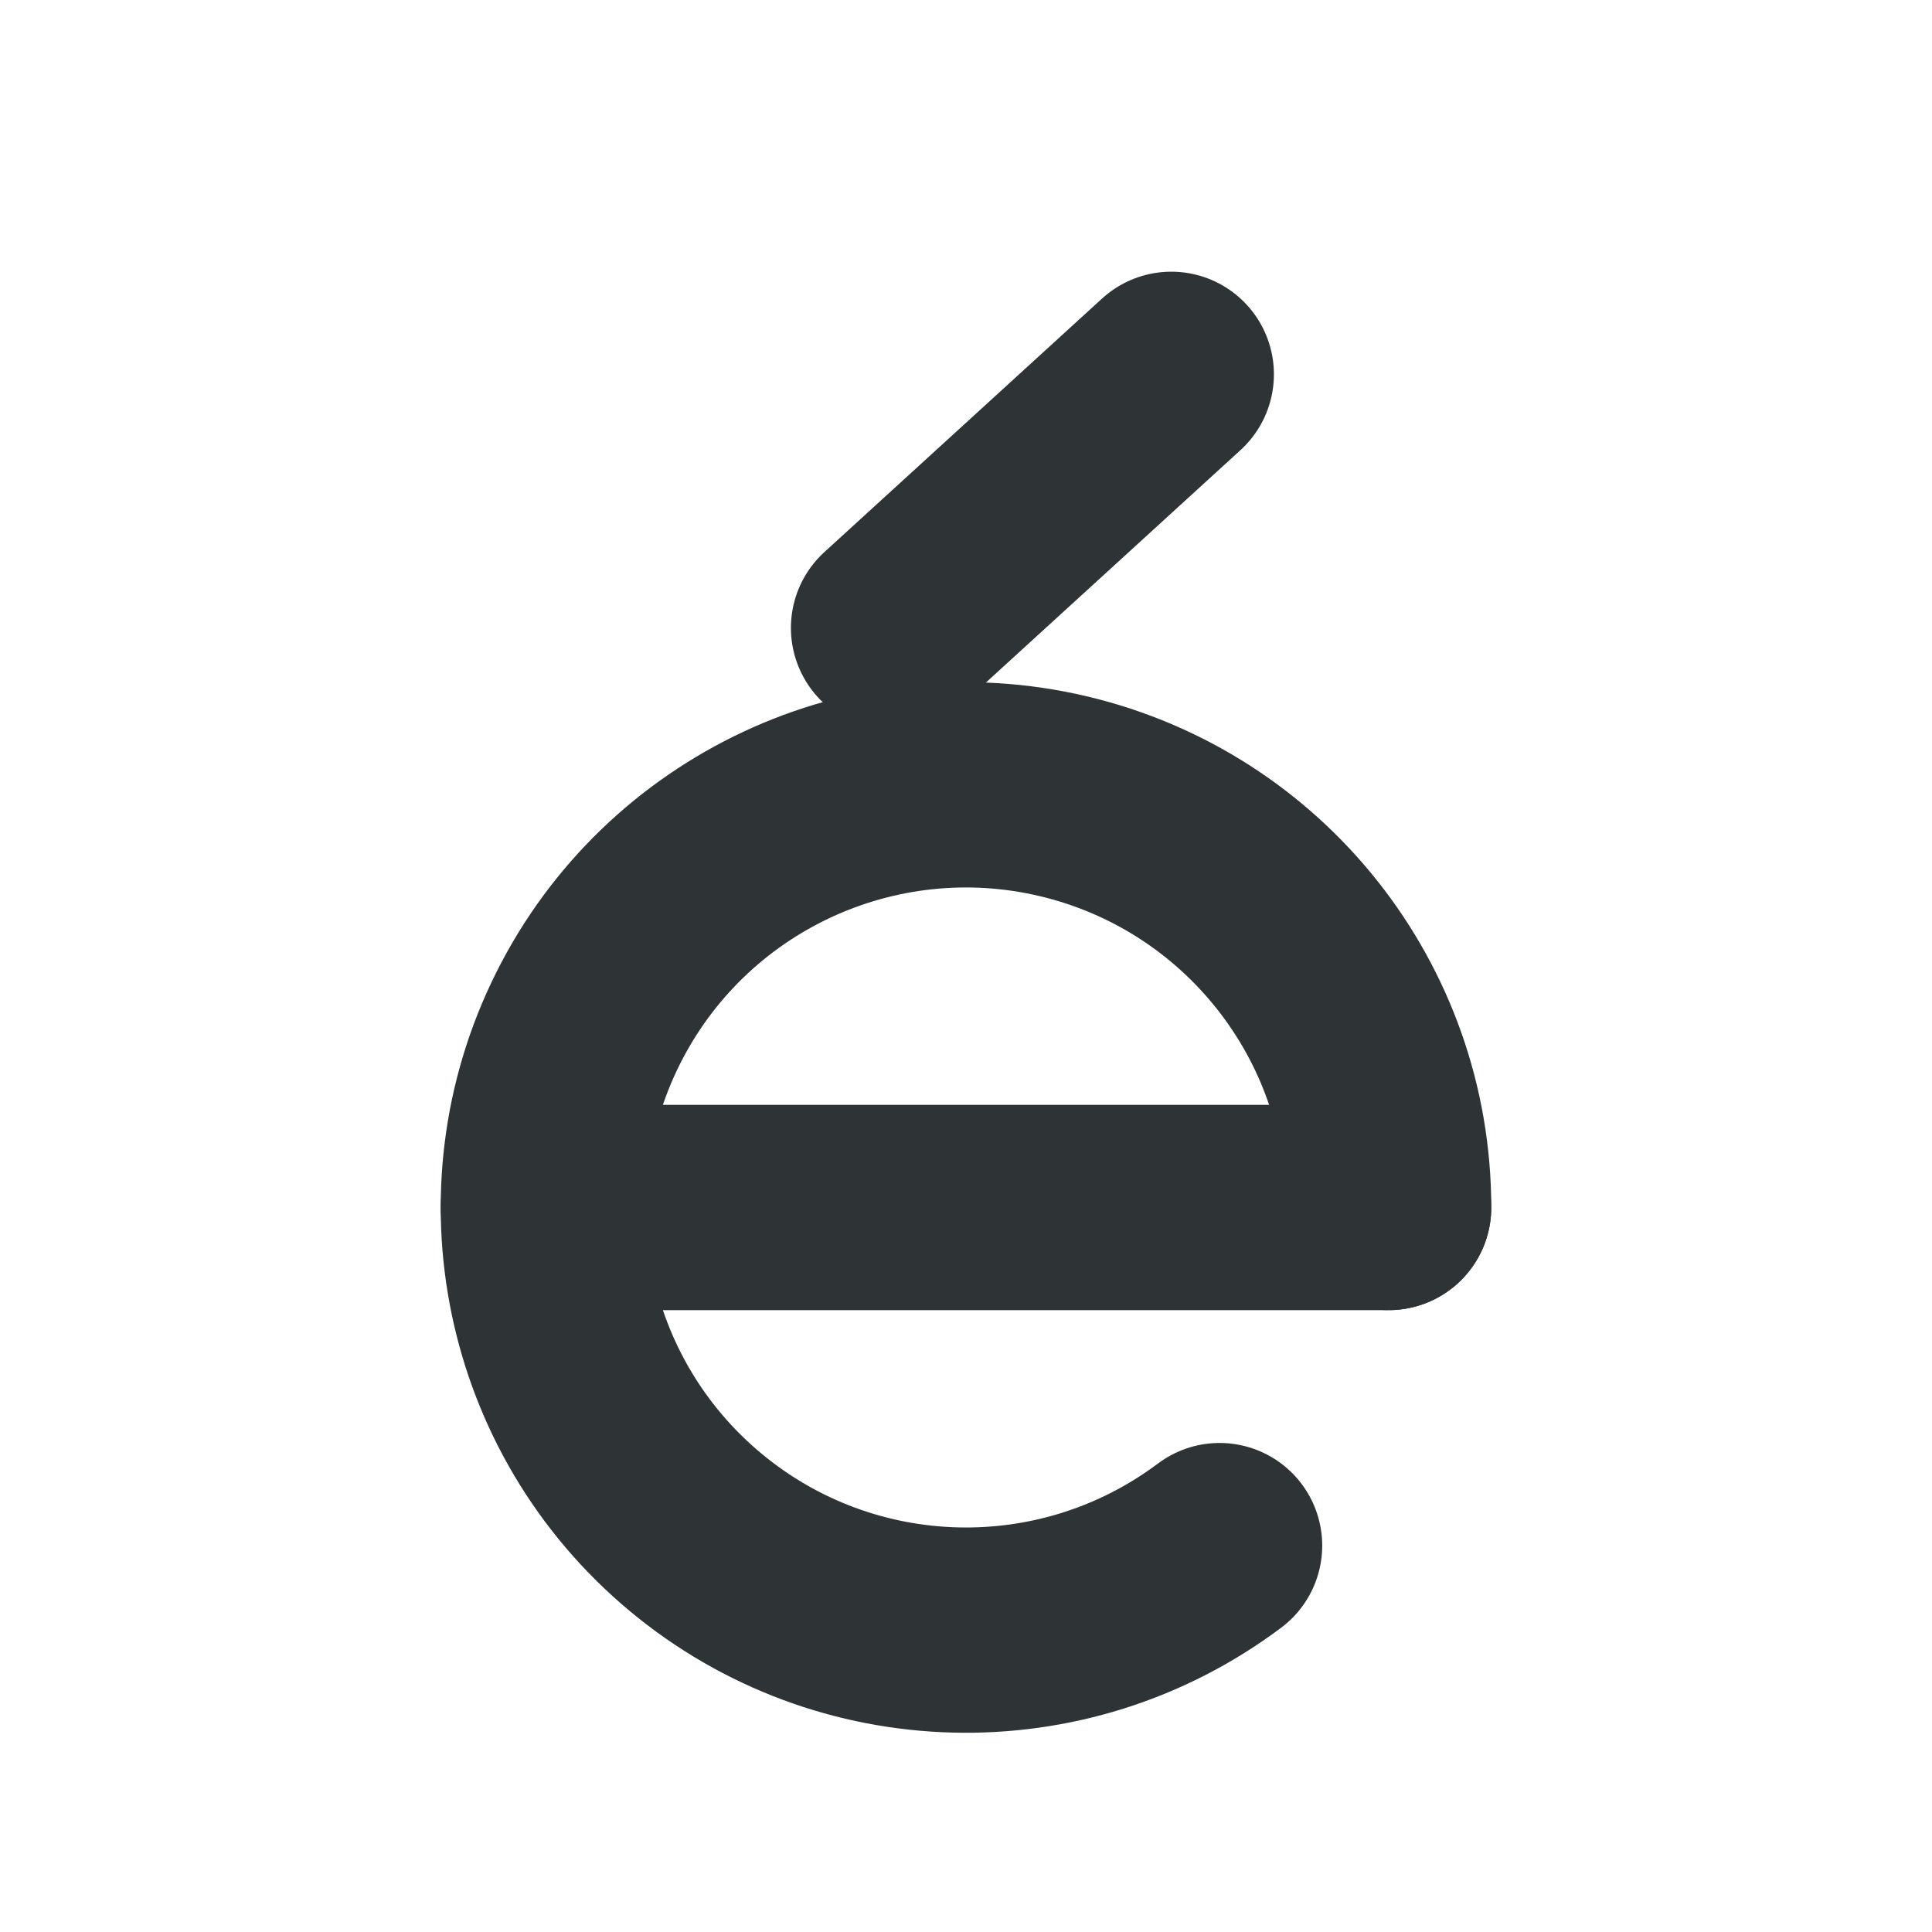
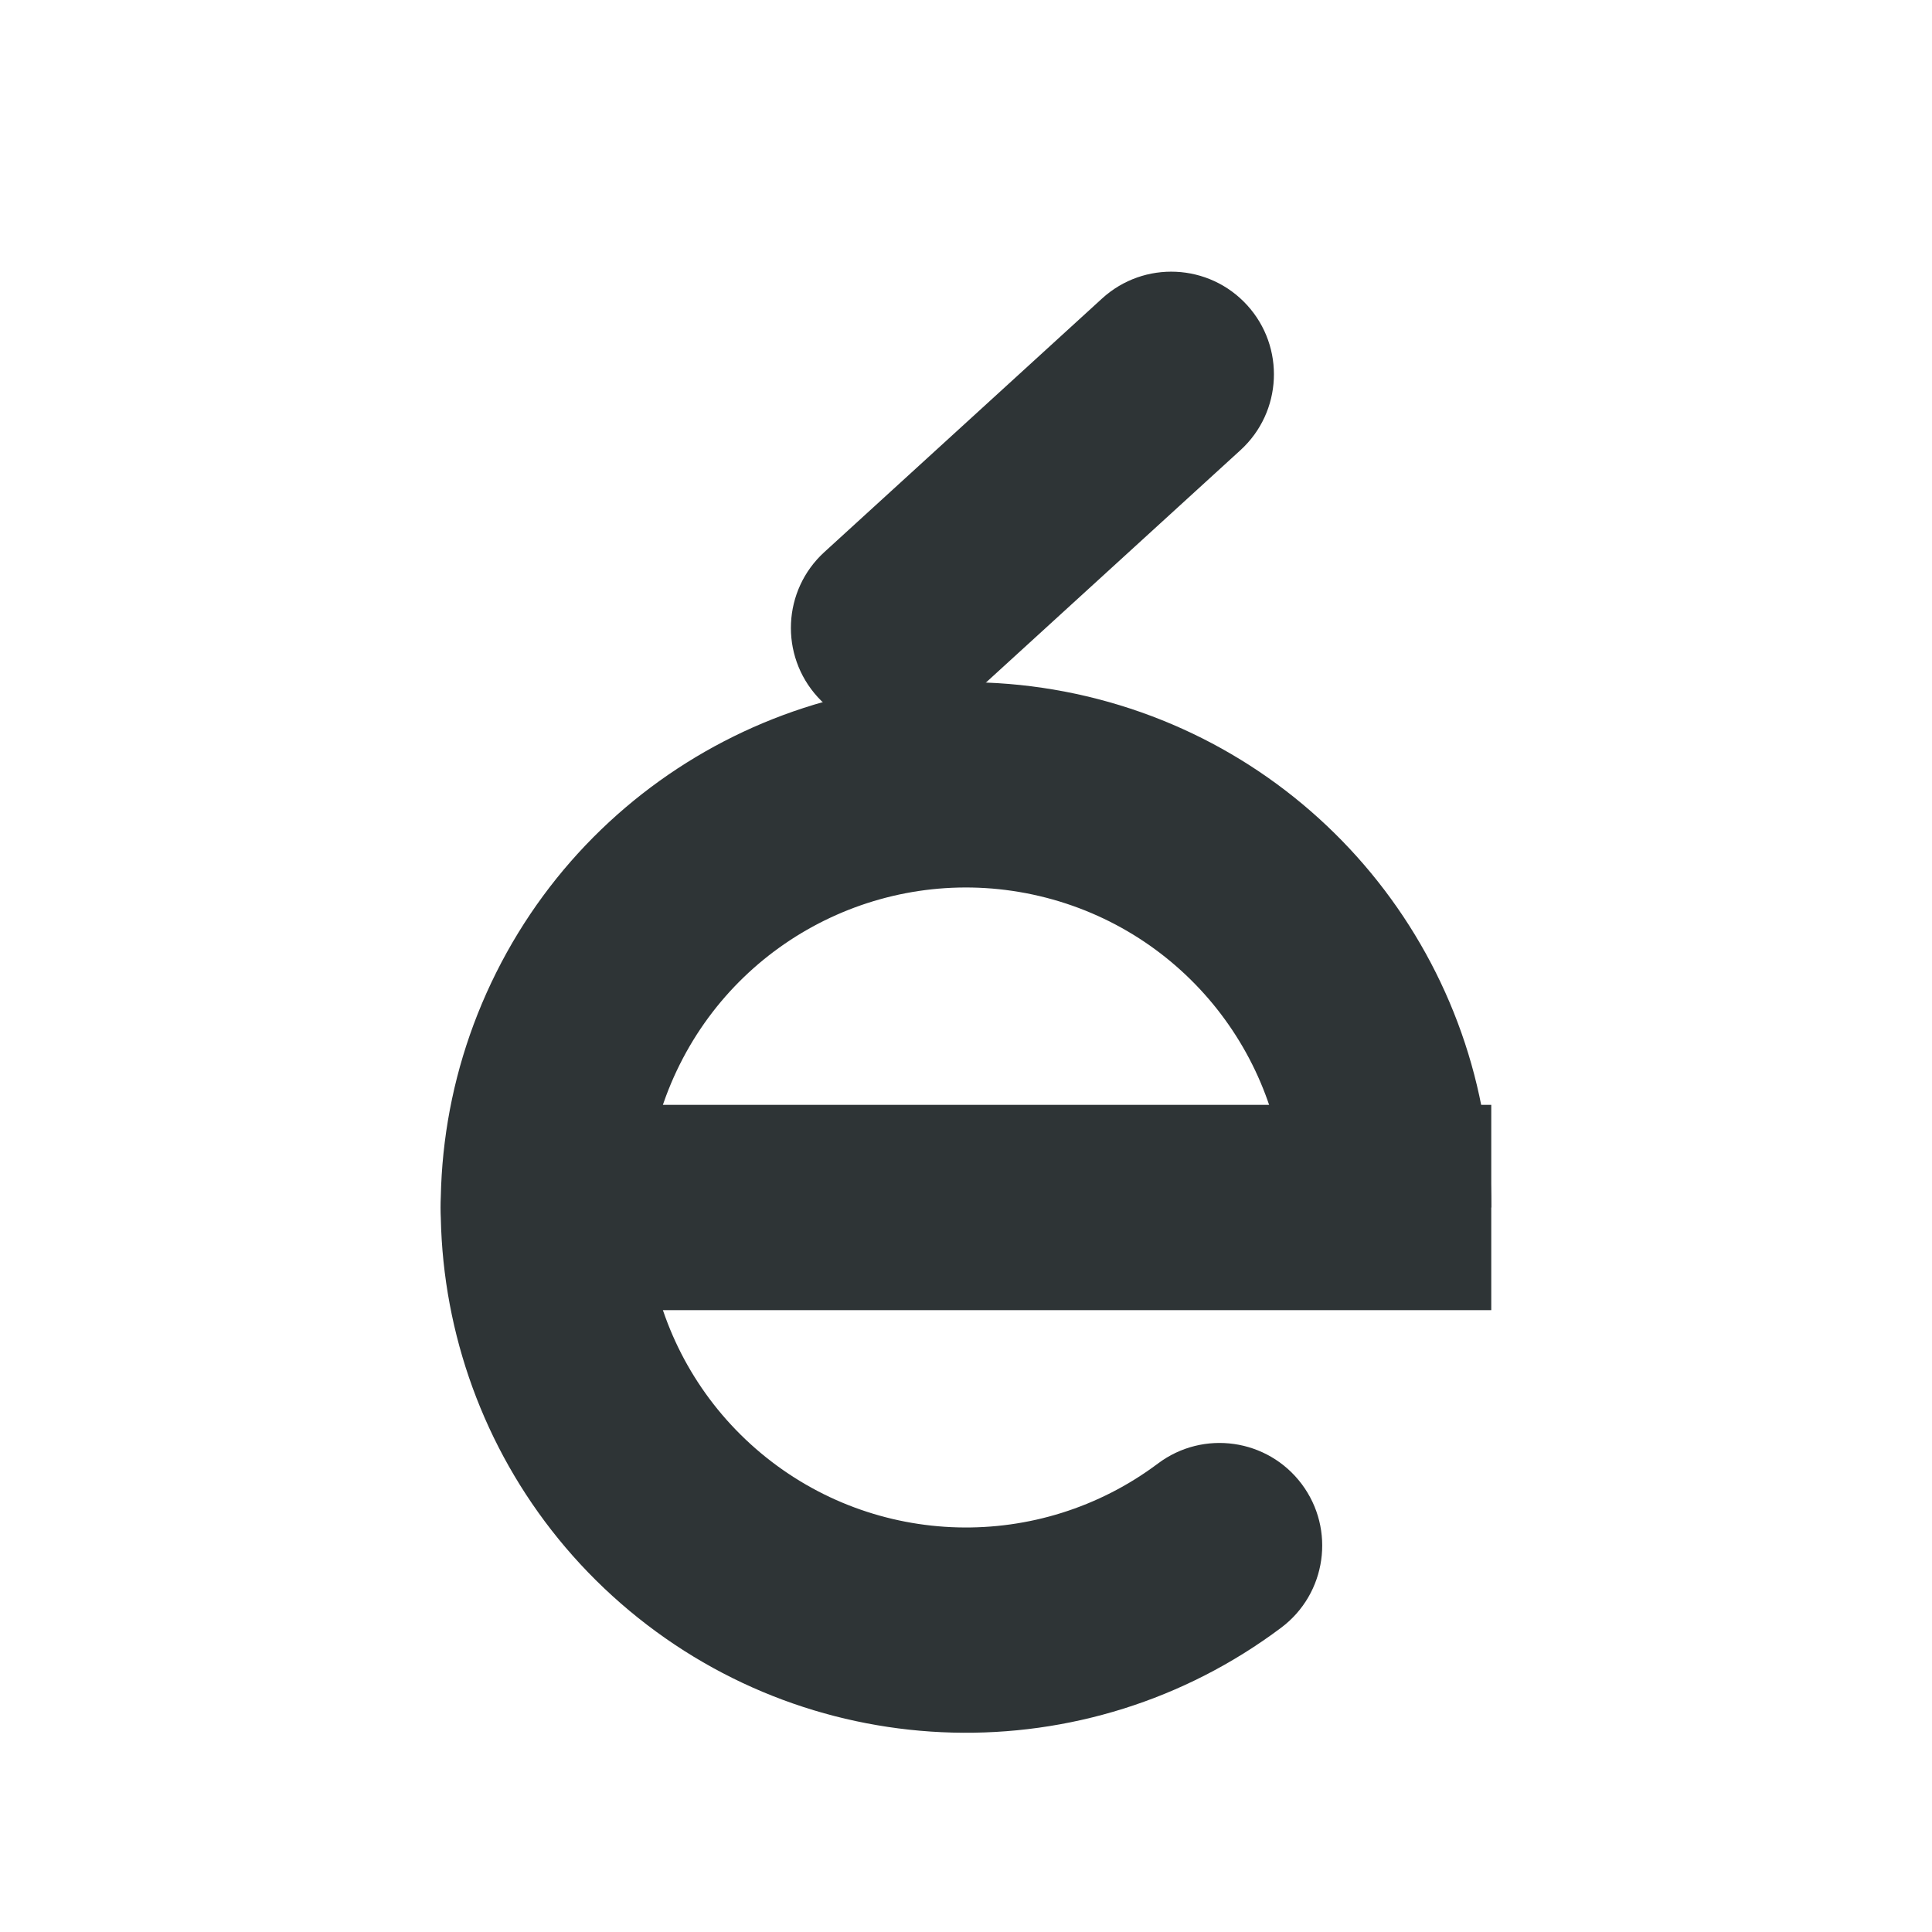
<svg xmlns="http://www.w3.org/2000/svg" width="16" height="16" viewBox="0 0 16 16">
-   <g fill="none" stroke="#2e3436" stroke-width="1.7" stroke-linecap="round" stroke-linejoin="round">
-     <path d="M 7.4 5.2 L 9.7 3.1" />
-     <path d="M 4.5 10 H 11.5" />
-     <path d="M 11.5 10 A 3.5 3.5 0 1 0 10.1 12.8" />
+   <g fill="#2e3436">
+     <path d="M 7.973 5.828 L 10.273 3.728 A 0.850 0.850 0 0 0 9.127 2.472 L 6.827 4.572 A 0.850 0.850 0 0 0 7.973 5.828 Z" />
+     <path d="M 4.5 9.150 H 12.350 V 10.850 H 4.5 A 0.850 0.850 0 0 1 4.5 9.150 Z" />
+     <path d="M 12.350 10.000 A 4.350 4.350 0 1 0 10.610 13.480 A 0.850 0.850 0 0 0 9.590 12.120 A 2.650 2.650 0 1 1 10.650 10.000 Z" />
  </g>
</svg>
